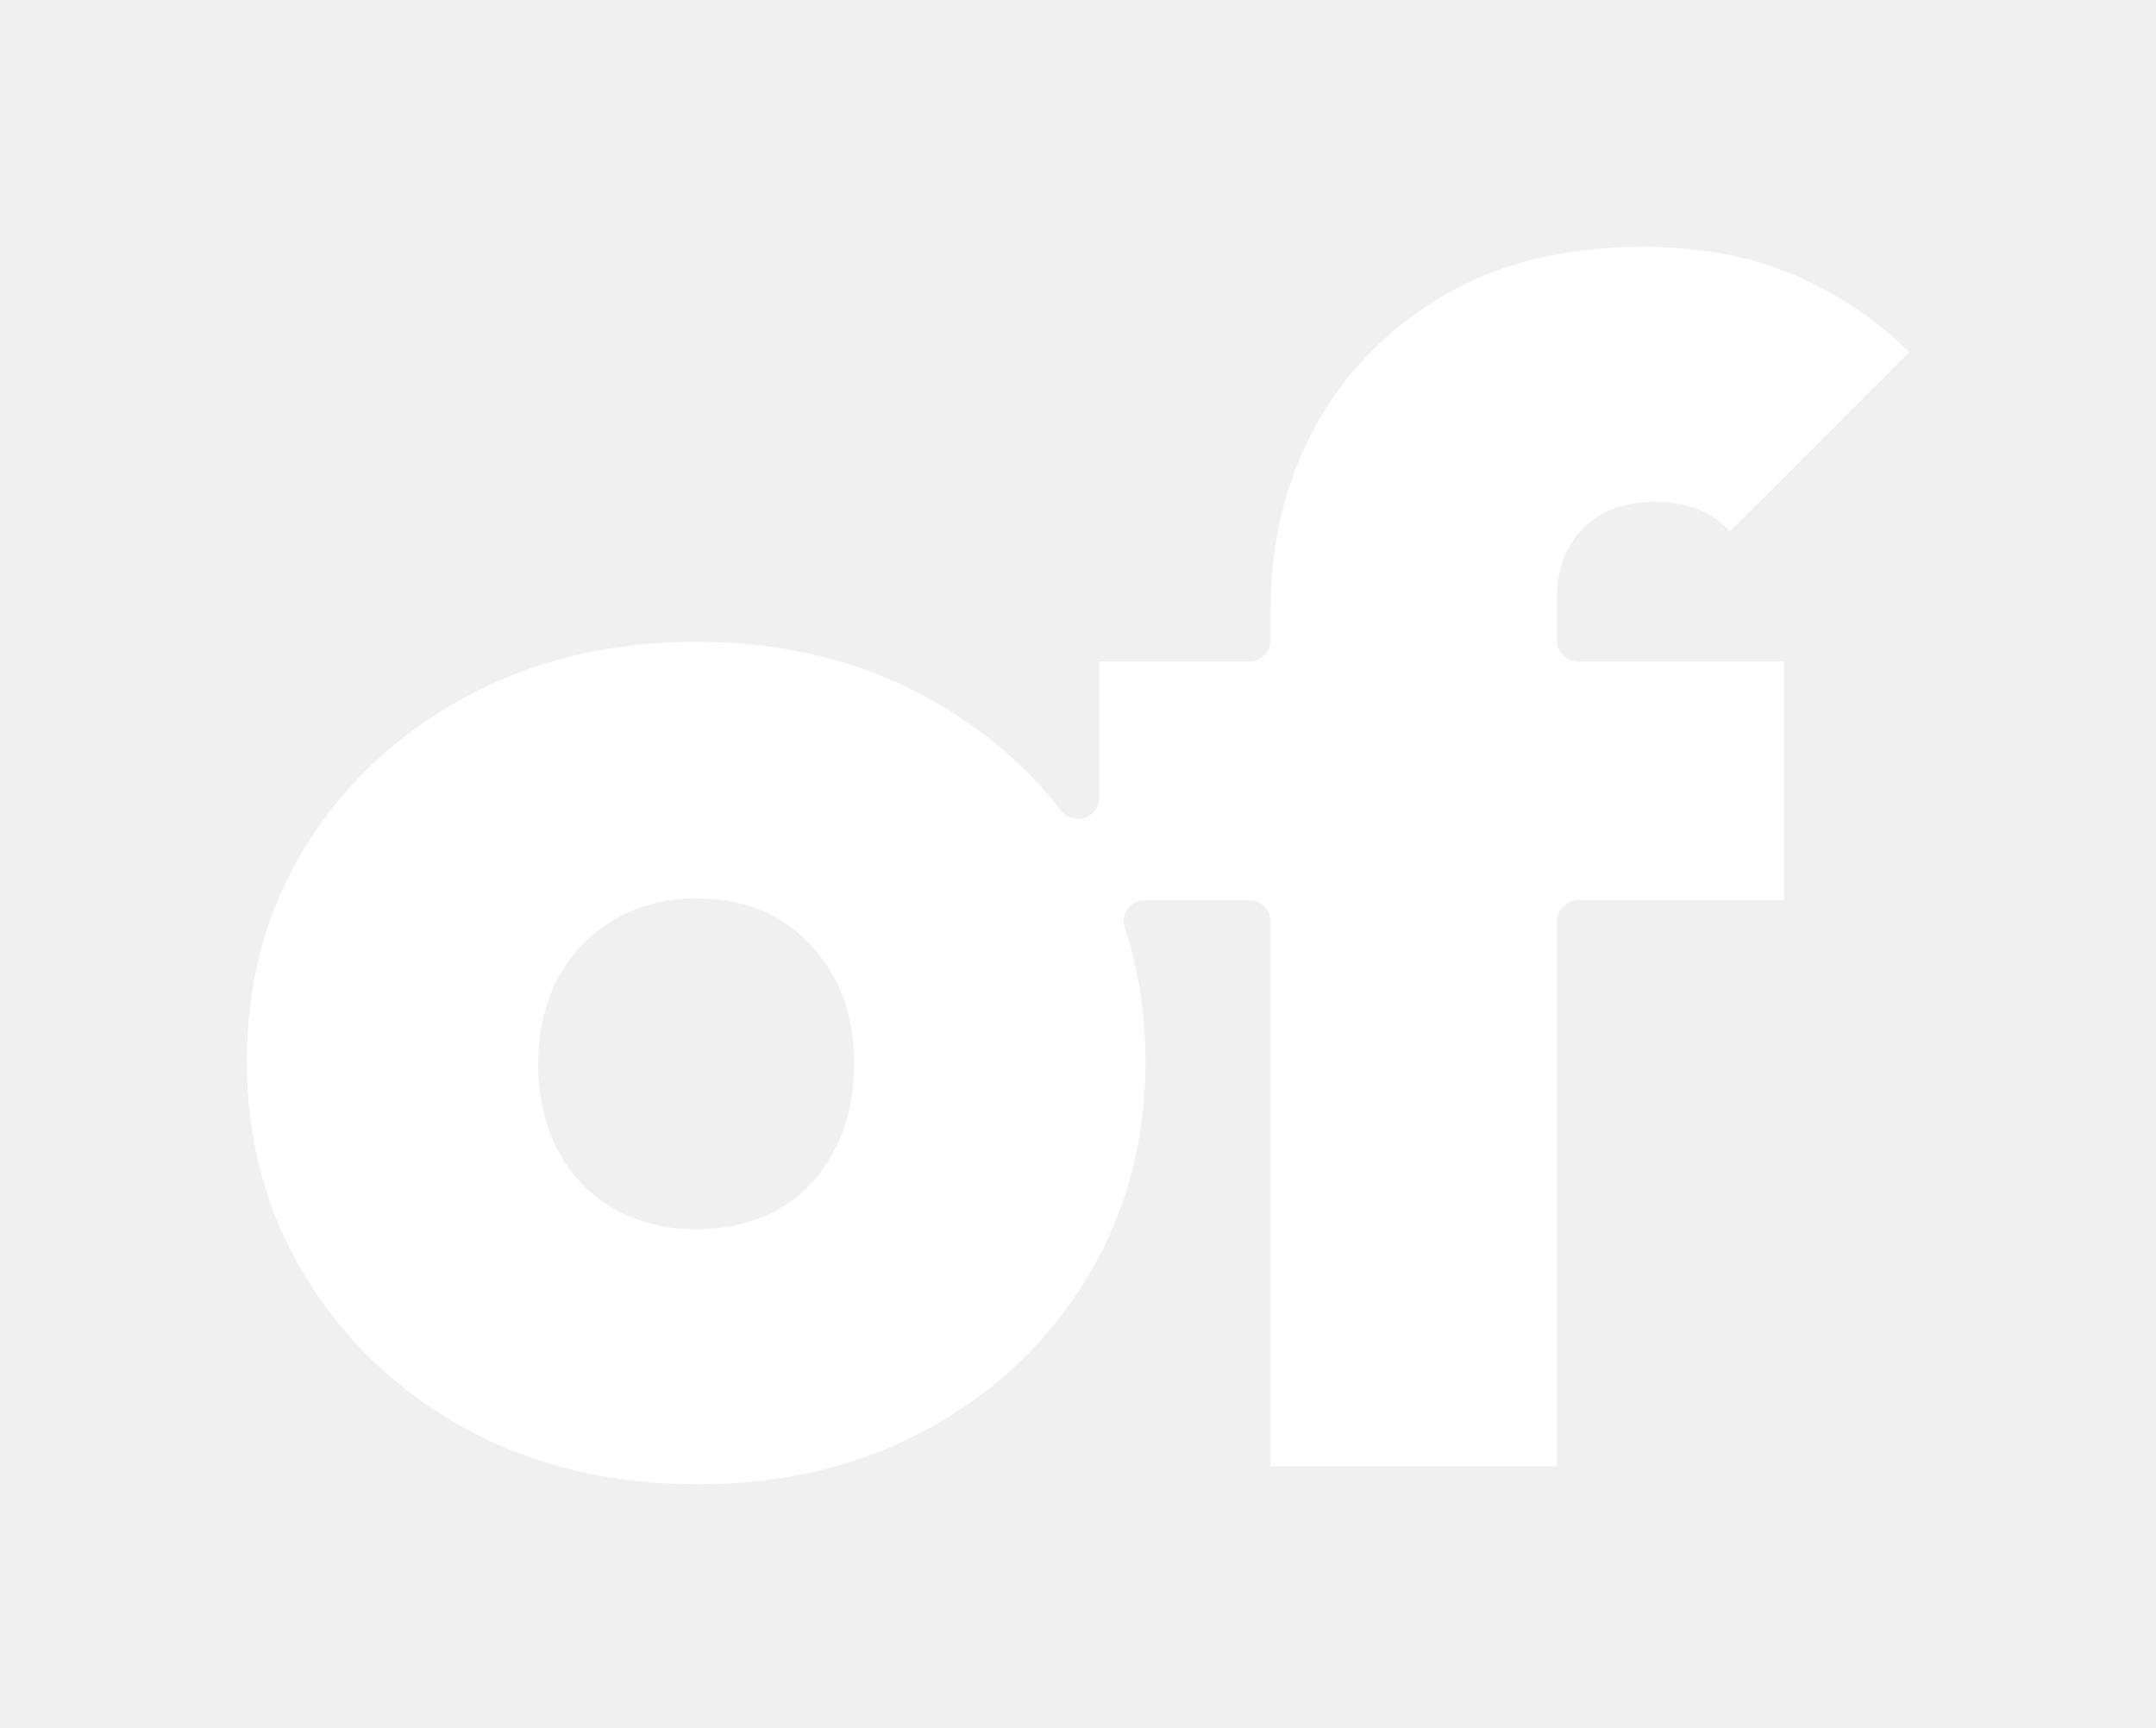
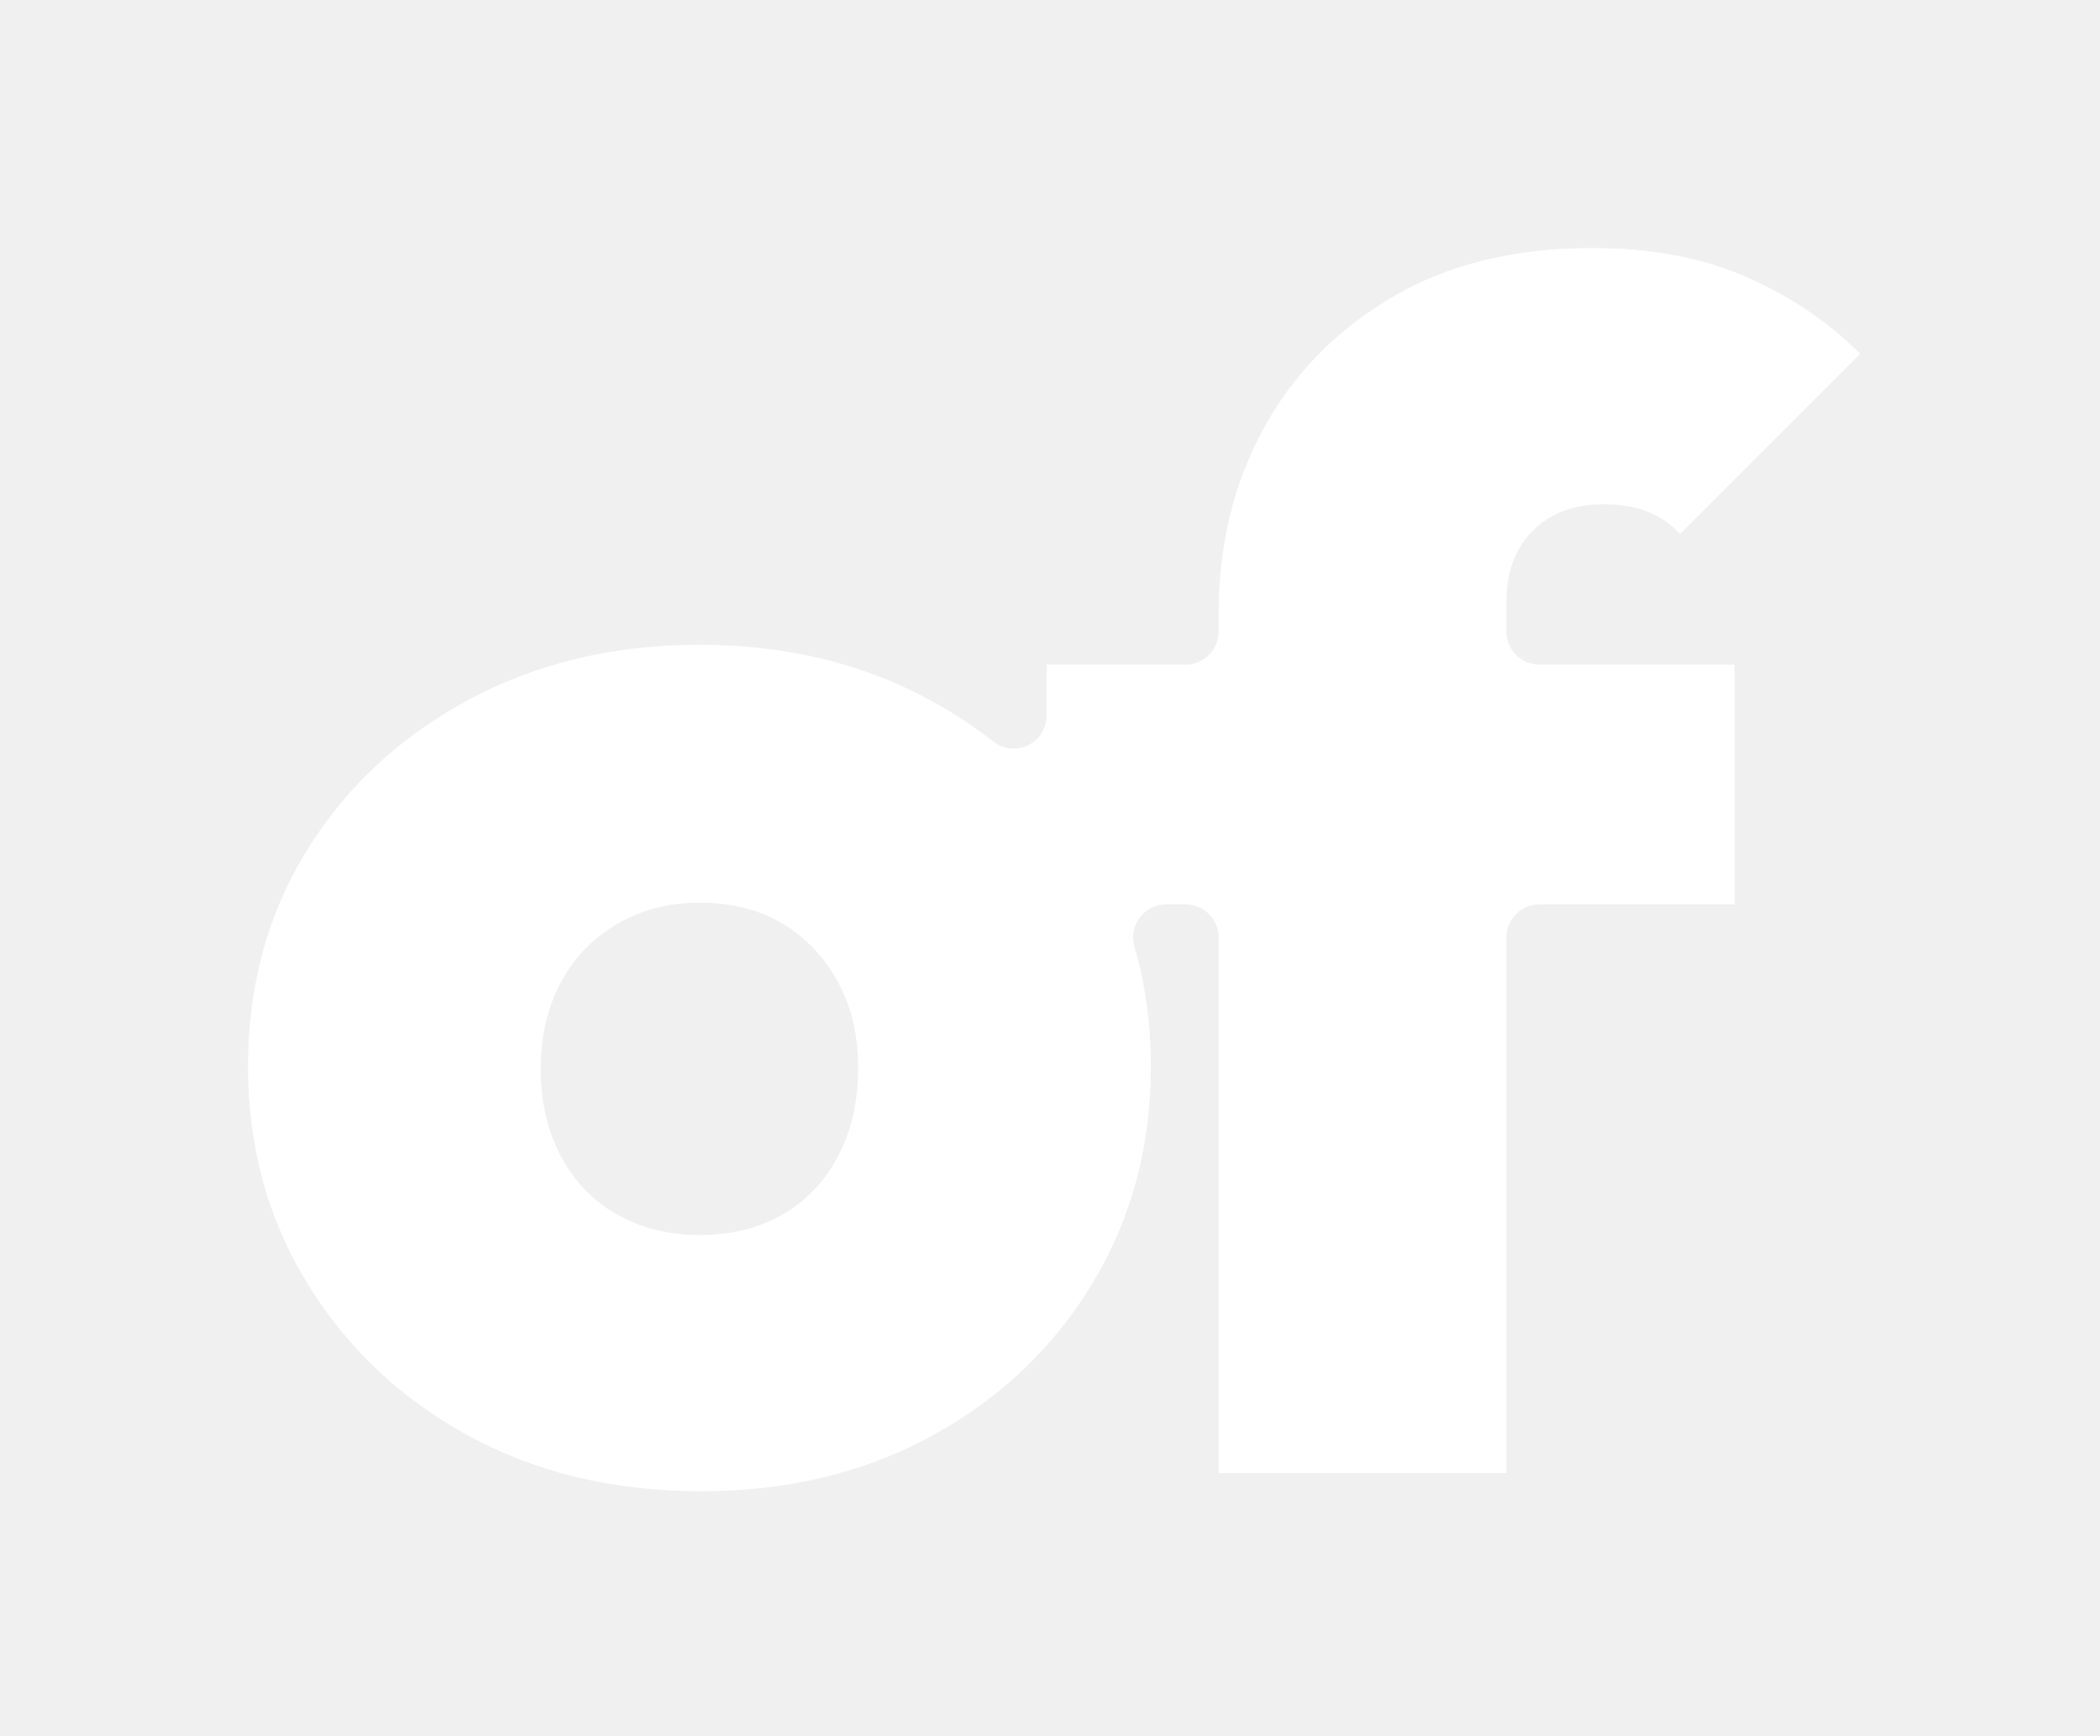
- <svg xmlns="http://www.w3.org/2000/svg" viewBox="0 0 131 105" width="131" height="105">
-   <path d="M42.4 90.2Q50.2 90.2 56.35 86.85Q62.5 83.5 66.05 77.65Q69.6 71.8 69.6 64.5Q69.6 60.184 68.342 56.411Q68.172 55.9 68.413 55.419Q68.653 54.937 69.164 54.767Q69.364 54.7 69.575 54.7H75.9Q76.438 54.7 76.819 55.081Q77.2 55.462 77.2 56V89.1H94.6V56Q94.6 55.462 94.981 55.081Q95.362 54.7 95.9 54.7L108.4 54.7V40.2H95.9Q95.362 40.2 94.981 39.819Q94.6 39.438 94.6 38.9V36.4Q94.6 33.7 96.2 32.1Q97.8 30.5 100.5 30.5Q102 30.5 103.15 30.95Q104.3 31.4 105.1 32.3L116 21.4Q113.1 18.5 109.1 16.75Q105.1 15.0 99.8 15.0Q92.7 15.0 87.65 18.0Q82.6 21.0 79.9 25.95Q77.2 30.9 77.2 37.1V38.9Q77.2 39.438 76.819 39.819Q76.438 40.2 75.9 40.2H66.8V48.468Q66.8 49.006 66.419 49.387Q66.038 49.768 65.5 49.768Q64.864 49.768 64.474 49.266Q61.184 45.038 56.25 42.35Q50.1 39 42.3 39Q34.5 39 28.3 42.35Q22.1 45.7 18.55 51.45Q15 57.2 15 64.5Q15.0 71.8 18.6 77.65Q22.2 83.5 28.35 86.85Q34.5 90.2 42.4 90.2ZM42.3 74.7Q39.5 74.7 37.3 73.45Q35.1 72.2 33.9 69.9Q32.7 67.6 32.7 64.7Q32.7 61.7 33.9 59.45Q35.1 57.2 37.3 55.9Q39.5 54.6 42.3 54.6Q45.2 54.6 47.3 55.85Q49.4 57.1 50.65 59.35Q51.9 61.6 51.9 64.6Q51.9 67.6 50.7 69.9Q49.5 72.2 47.35 73.45Q45.2 74.7 42.3 74.7Z" fill="#FFFFFF" />
+ <svg xmlns="http://www.w3.org/2000/svg" viewBox="0 0 127 105" width="127" height="105">
+   <path d="M42.4 90.2Q50.2 90.2 56.35 86.85Q62.5 83.5 66.05 77.65Q69.6 71.8 69.6 64.5Q69.6 60.664 68.607 57.26Q68.496 56.878 68.539 56.483Q68.582 56.087 68.774 55.738Q68.965 55.389 69.275 55.14Q69.586 54.891 69.967 54.78Q70.242 54.7 70.527 54.7H71.7Q72.098 54.7 72.465 54.852Q72.833 55.004 73.114 55.286Q73.396 55.567 73.548 55.935Q73.7 56.302 73.7 56.7V89.1L91.1 89.1L91.1 89.1L91.1 89.1L91.1 89.1V56.7Q91.1 56.302 91.252 55.935Q91.404 55.567 91.686 55.286Q91.967 55.004 92.335 54.852Q92.702 54.7 93.1 54.7L104.9 54.7L104.9 40.2H93.1Q92.702 40.2 92.335 40.048Q91.967 39.896 91.686 39.614Q91.404 39.333 91.252 38.965Q91.1 38.598 91.1 38.2V36.4Q91.1 33.7 92.7 32.1Q94.3 30.5 97 30.5Q98.5 30.5 99.65 30.95Q100.8 31.4 101.6 32.3L112.5 21.4Q109.6 18.5 105.6 16.75Q101.6 15.0 96.3 15.0Q89.2 15.0 84.15 18.0Q79.1 21.0 76.4 25.95Q73.7 30.9 73.7 37.1V38.2Q73.7 38.598 73.548 38.965Q73.396 39.333 73.114 39.614Q72.833 39.896 72.465 40.048Q72.098 40.2 71.7 40.2L63.3 40.2V43.275Q63.3 43.673 63.148 44.041Q62.996 44.408 62.714 44.69Q62.433 44.971 62.065 45.123Q61.698 45.275 61.3 45.275Q60.61 45.275 60.067 44.85Q58.301 43.467 56.25 42.35Q50.1 39 42.3 39Q34.5 39 28.3 42.35Q22.1 45.7 18.55 51.45Q15 57.2 15 64.5Q15.0 71.8 18.6 77.65Q22.2 83.5 28.35 86.85Q34.5 90.2 42.4 90.2ZM42.3 74.7Q39.5 74.7 37.3 73.45Q35.1 72.2 33.9 69.9Q32.7 67.6 32.7 64.7Q32.7 61.7 33.9 59.45Q35.1 57.2 37.3 55.9Q39.5 54.6 42.3 54.6Q45.2 54.6 47.3 55.85Q49.4 57.1 50.65 59.35Q51.9 61.6 51.9 64.6Q51.9 67.6 50.7 69.9Q49.5 72.2 47.35 73.45Q45.2 74.7 42.3 74.7Z" fill="#FFFFFF" />
</svg>
